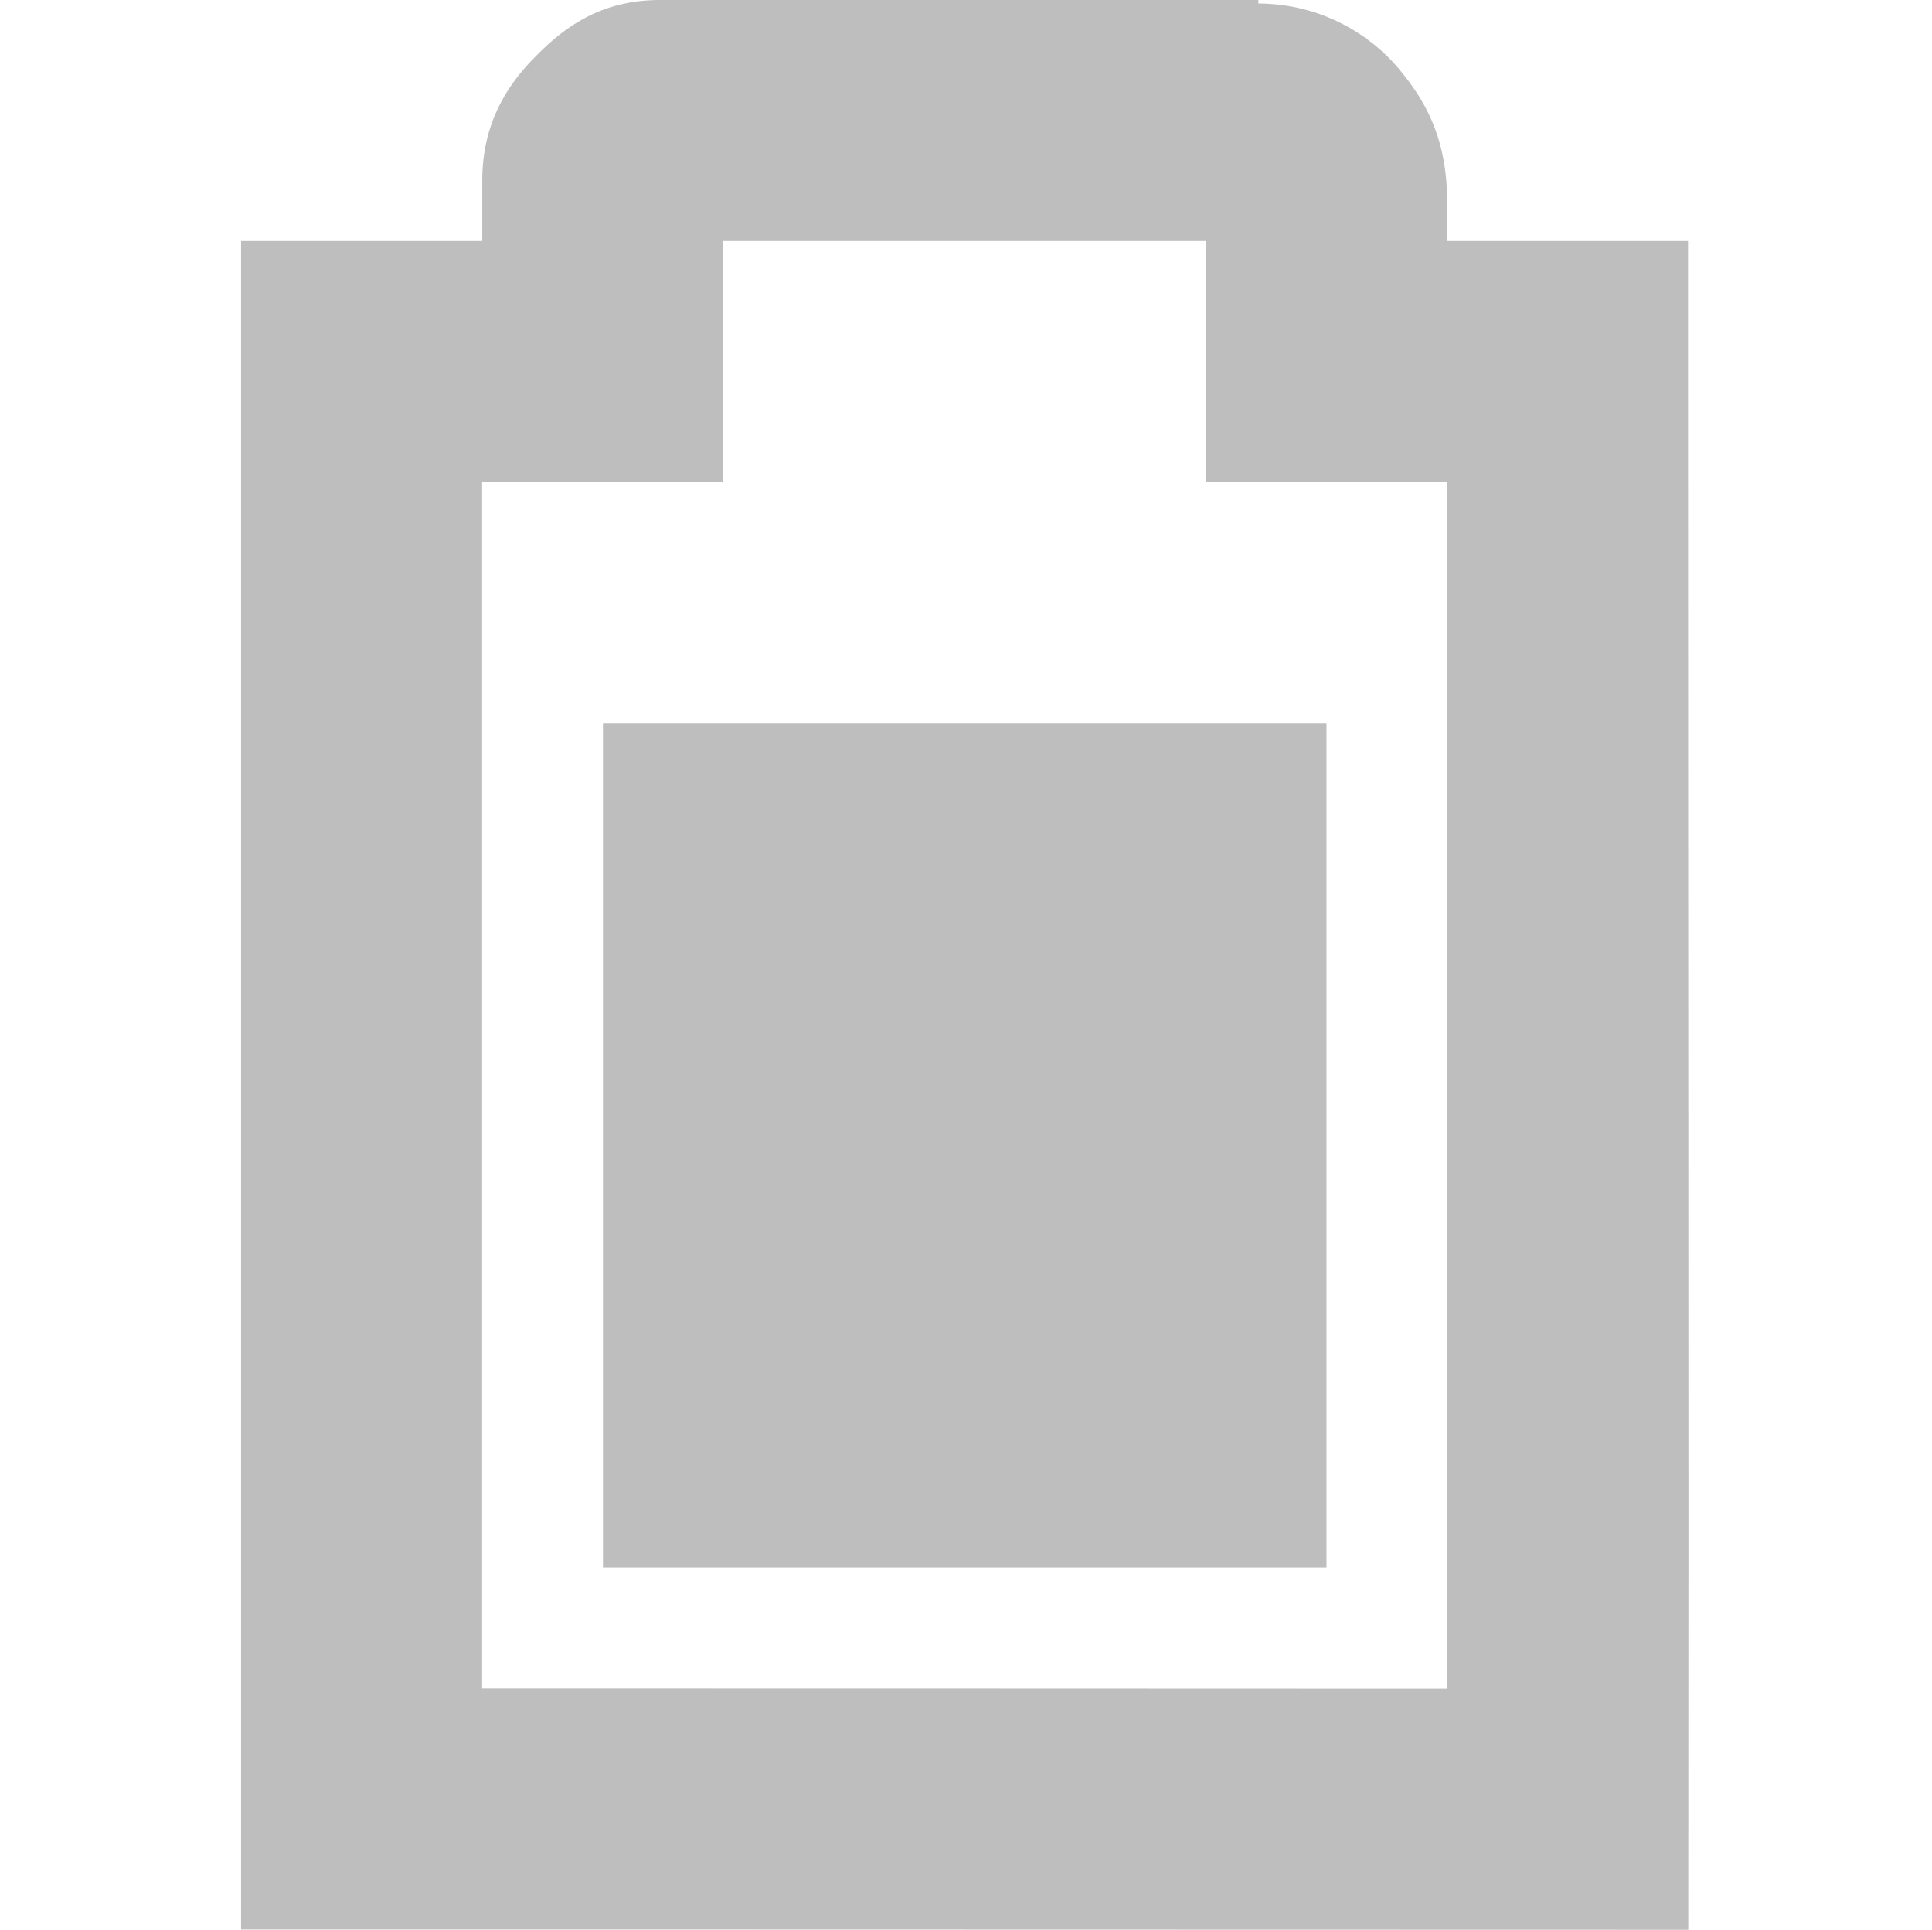
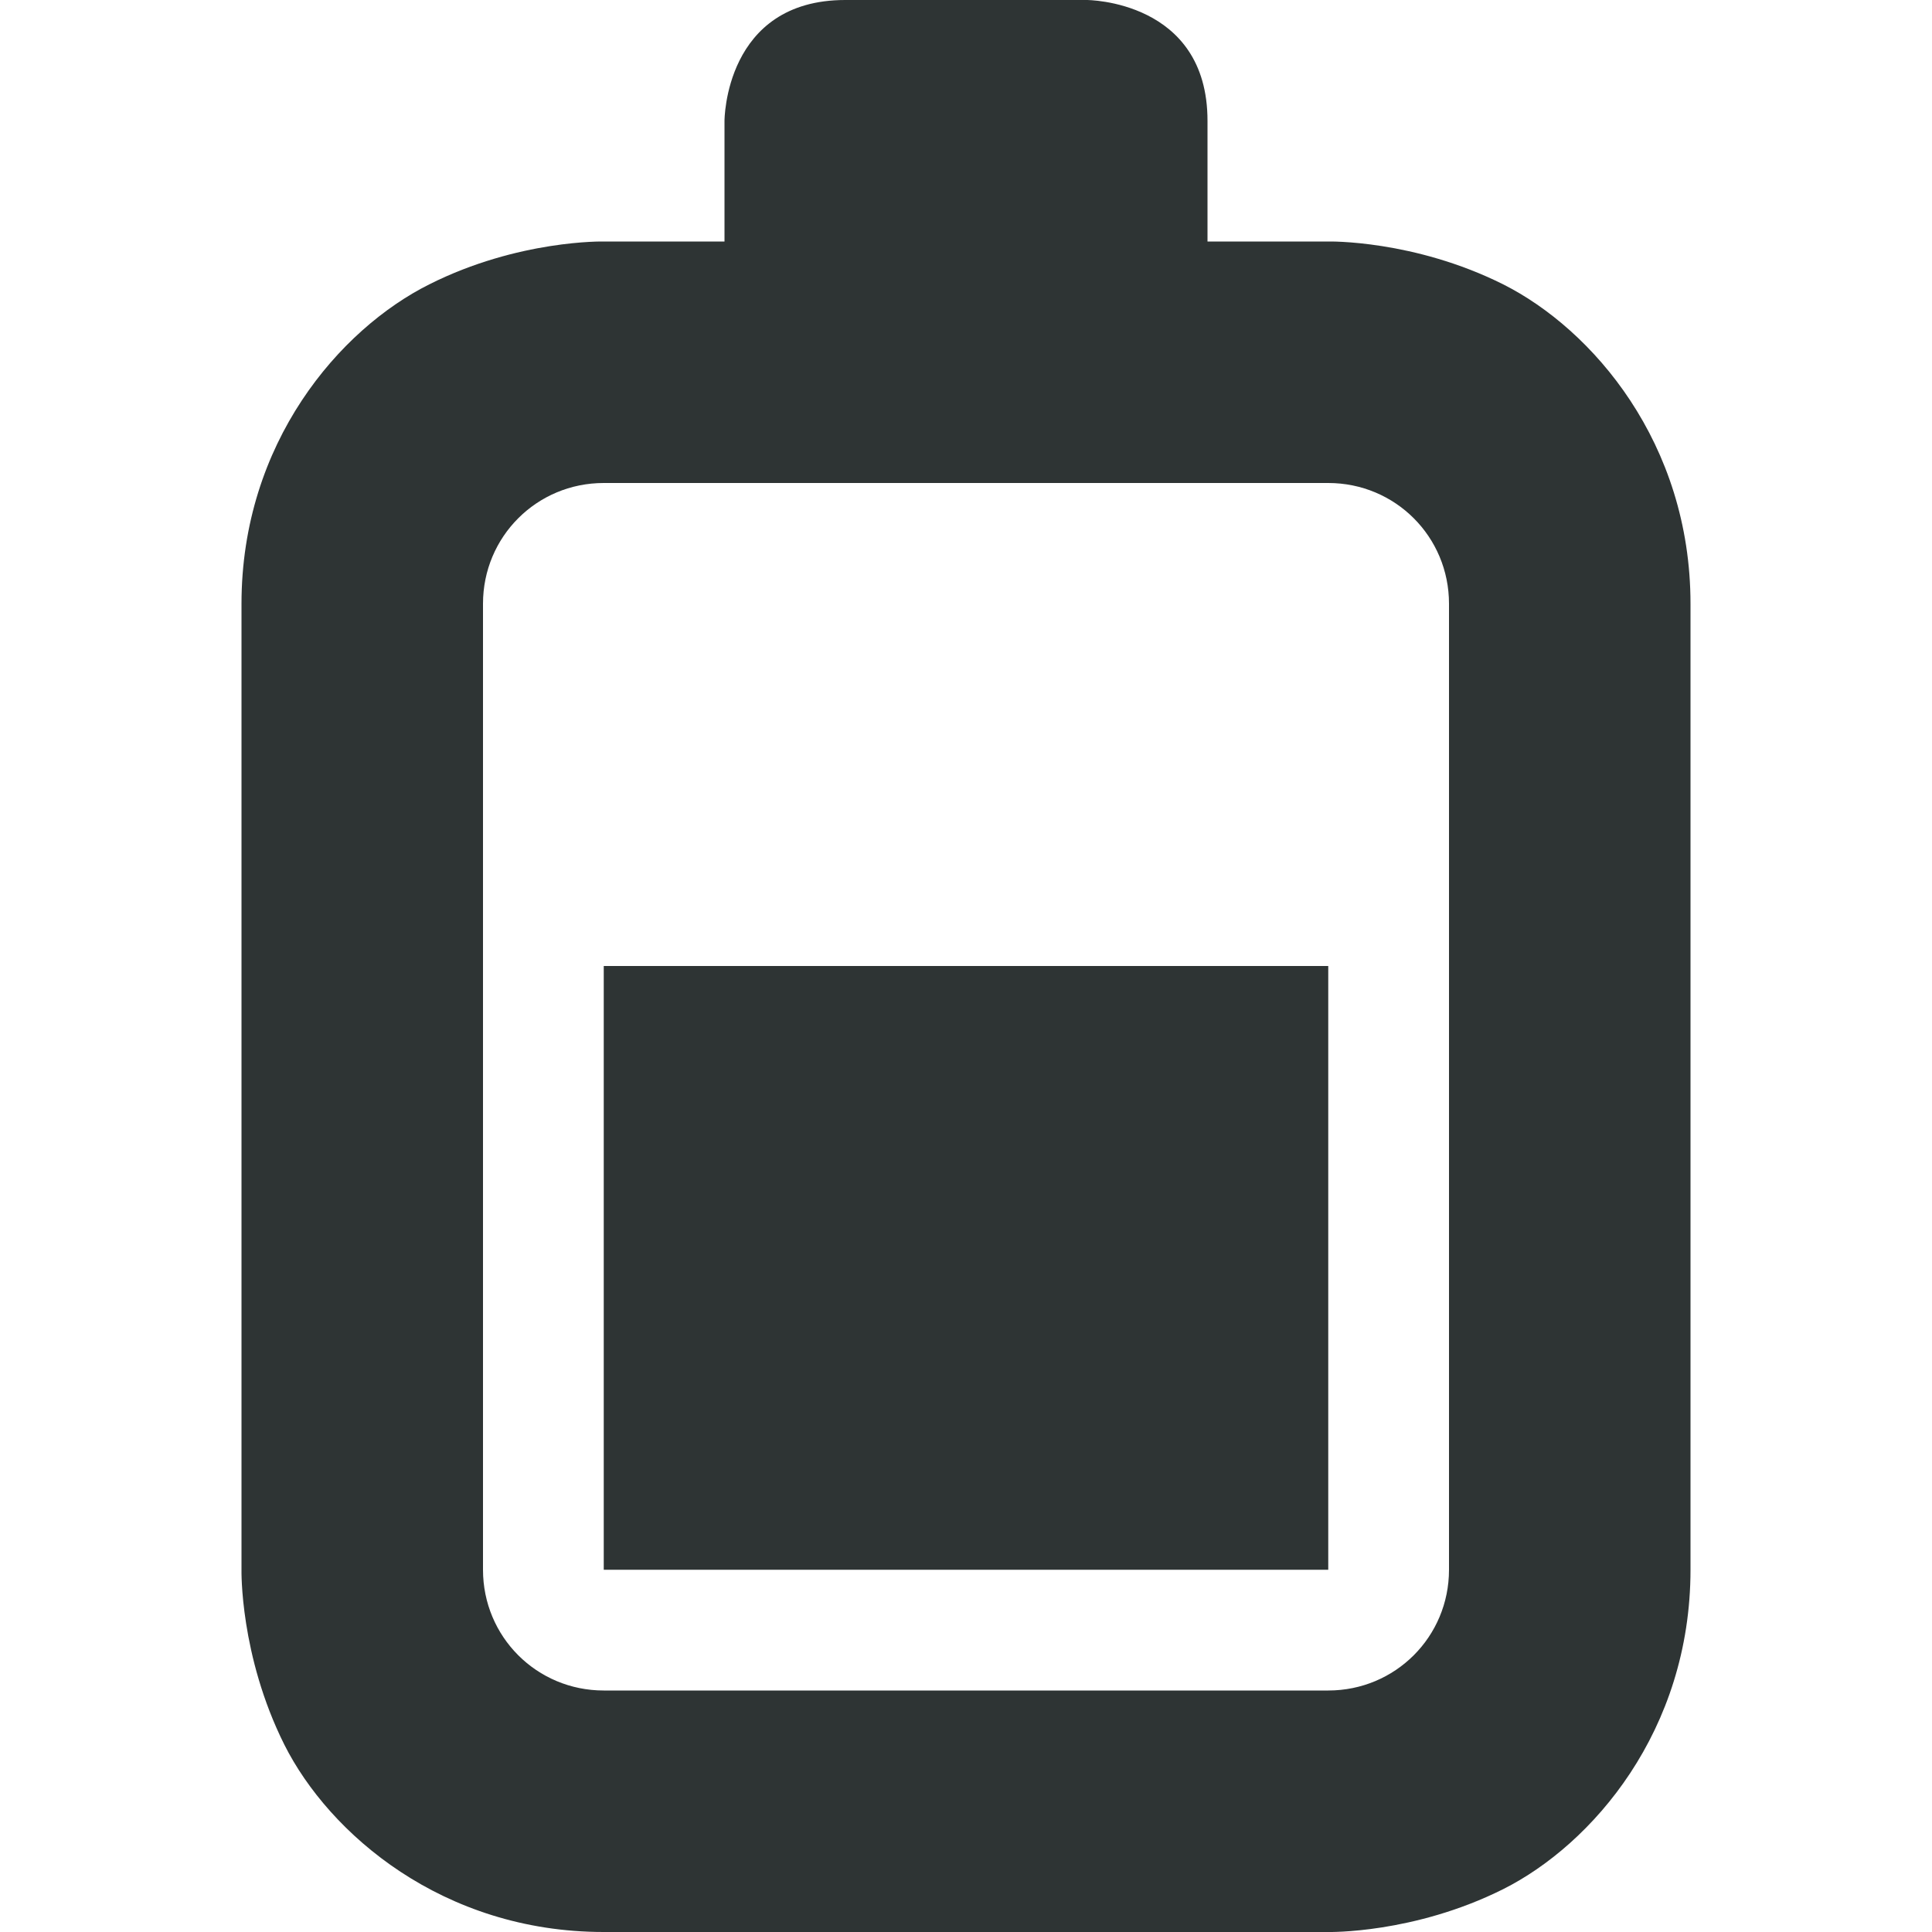
- <svg xmlns="http://www.w3.org/2000/svg" id="svg7384" height="16" width="16.021" version="1.1">
-   <defs id="defs11" />
-   <path style="fill:#bebebe;fill-opacity:1" d="m 5,6 v 7 h 6 V 6 Z" id="rect6060-6" />
-   <path style="color:#bebebe;text-indent:0;text-transform:none;fill:#bebebe" d="M 5.467,-0.002 5.471,0 c -0.49,0 -0.796,0.228 -1.031,0.469 -0.24,0.24 -0.441,0.559 -0.441,1.029 v 0.5 c -0.667,0 -1.333,0 -2,0 0,4.333 0,8.667 0,13 v 1 C 6.125,15.997 10.439,16 14,16 14.004,11.664 13.998,7.331 13.998,2.998 v -1 c -0.667,0 -1.333,0 -2,0 v -0.375 -0.031 -0.031 C 11.974,1.13 11.828,0.839 11.592,0.561 11.368,0.296 10.965,0.031 10.435,0.029 V -0.002 H 10.373 Z m 0.531,2 h 4 v 2 H 11.998 C 12,7.331 12,10.664 12,14 9.332,13.999 6.668,13.998 3.998,13.998 V 3.998 h 2 z" id="path10743" />
+ <svg xmlns="http://www.w3.org/2000/svg" height="16px" viewBox="0 0 16 16" width="16px">
+   <path d="m 7 0 c -1 0 -1 1 -1 1 v 1 h -1 s -0.707 -0.016 -1.445 0.355 c -0.742 0.371 -1.555 1.312 -1.555 2.645 v 8 s -0.016 0.707 0.355 1.449 c 0.371 0.738 1.312 1.551 2.645 1.551 h 6 s 0.707 0.016 1.449 -0.355 c 0.738 -0.371 1.551 -1.312 1.551 -2.645 v -8 c 0 -1.332 -0.812 -2.273 -1.551 -2.645 c -0.742 -0.371 -1.449 -0.355 -1.449 -0.355 h -1 v -1 c 0 -1 -1 -1 -1 -1 z m 1 4 h 3 c 0.555 0 1 0.445 1 1 v 8 c 0 0.555 -0.445 1 -1 1 h -6 c -0.555 0 -1 -0.445 -1 -1 v -8 c 0 -0.555 0.445 -1 1 -1 z m -3 4 v 5 h 6 v -5 z m 0 0" fill="#2e3434" />
</svg>
